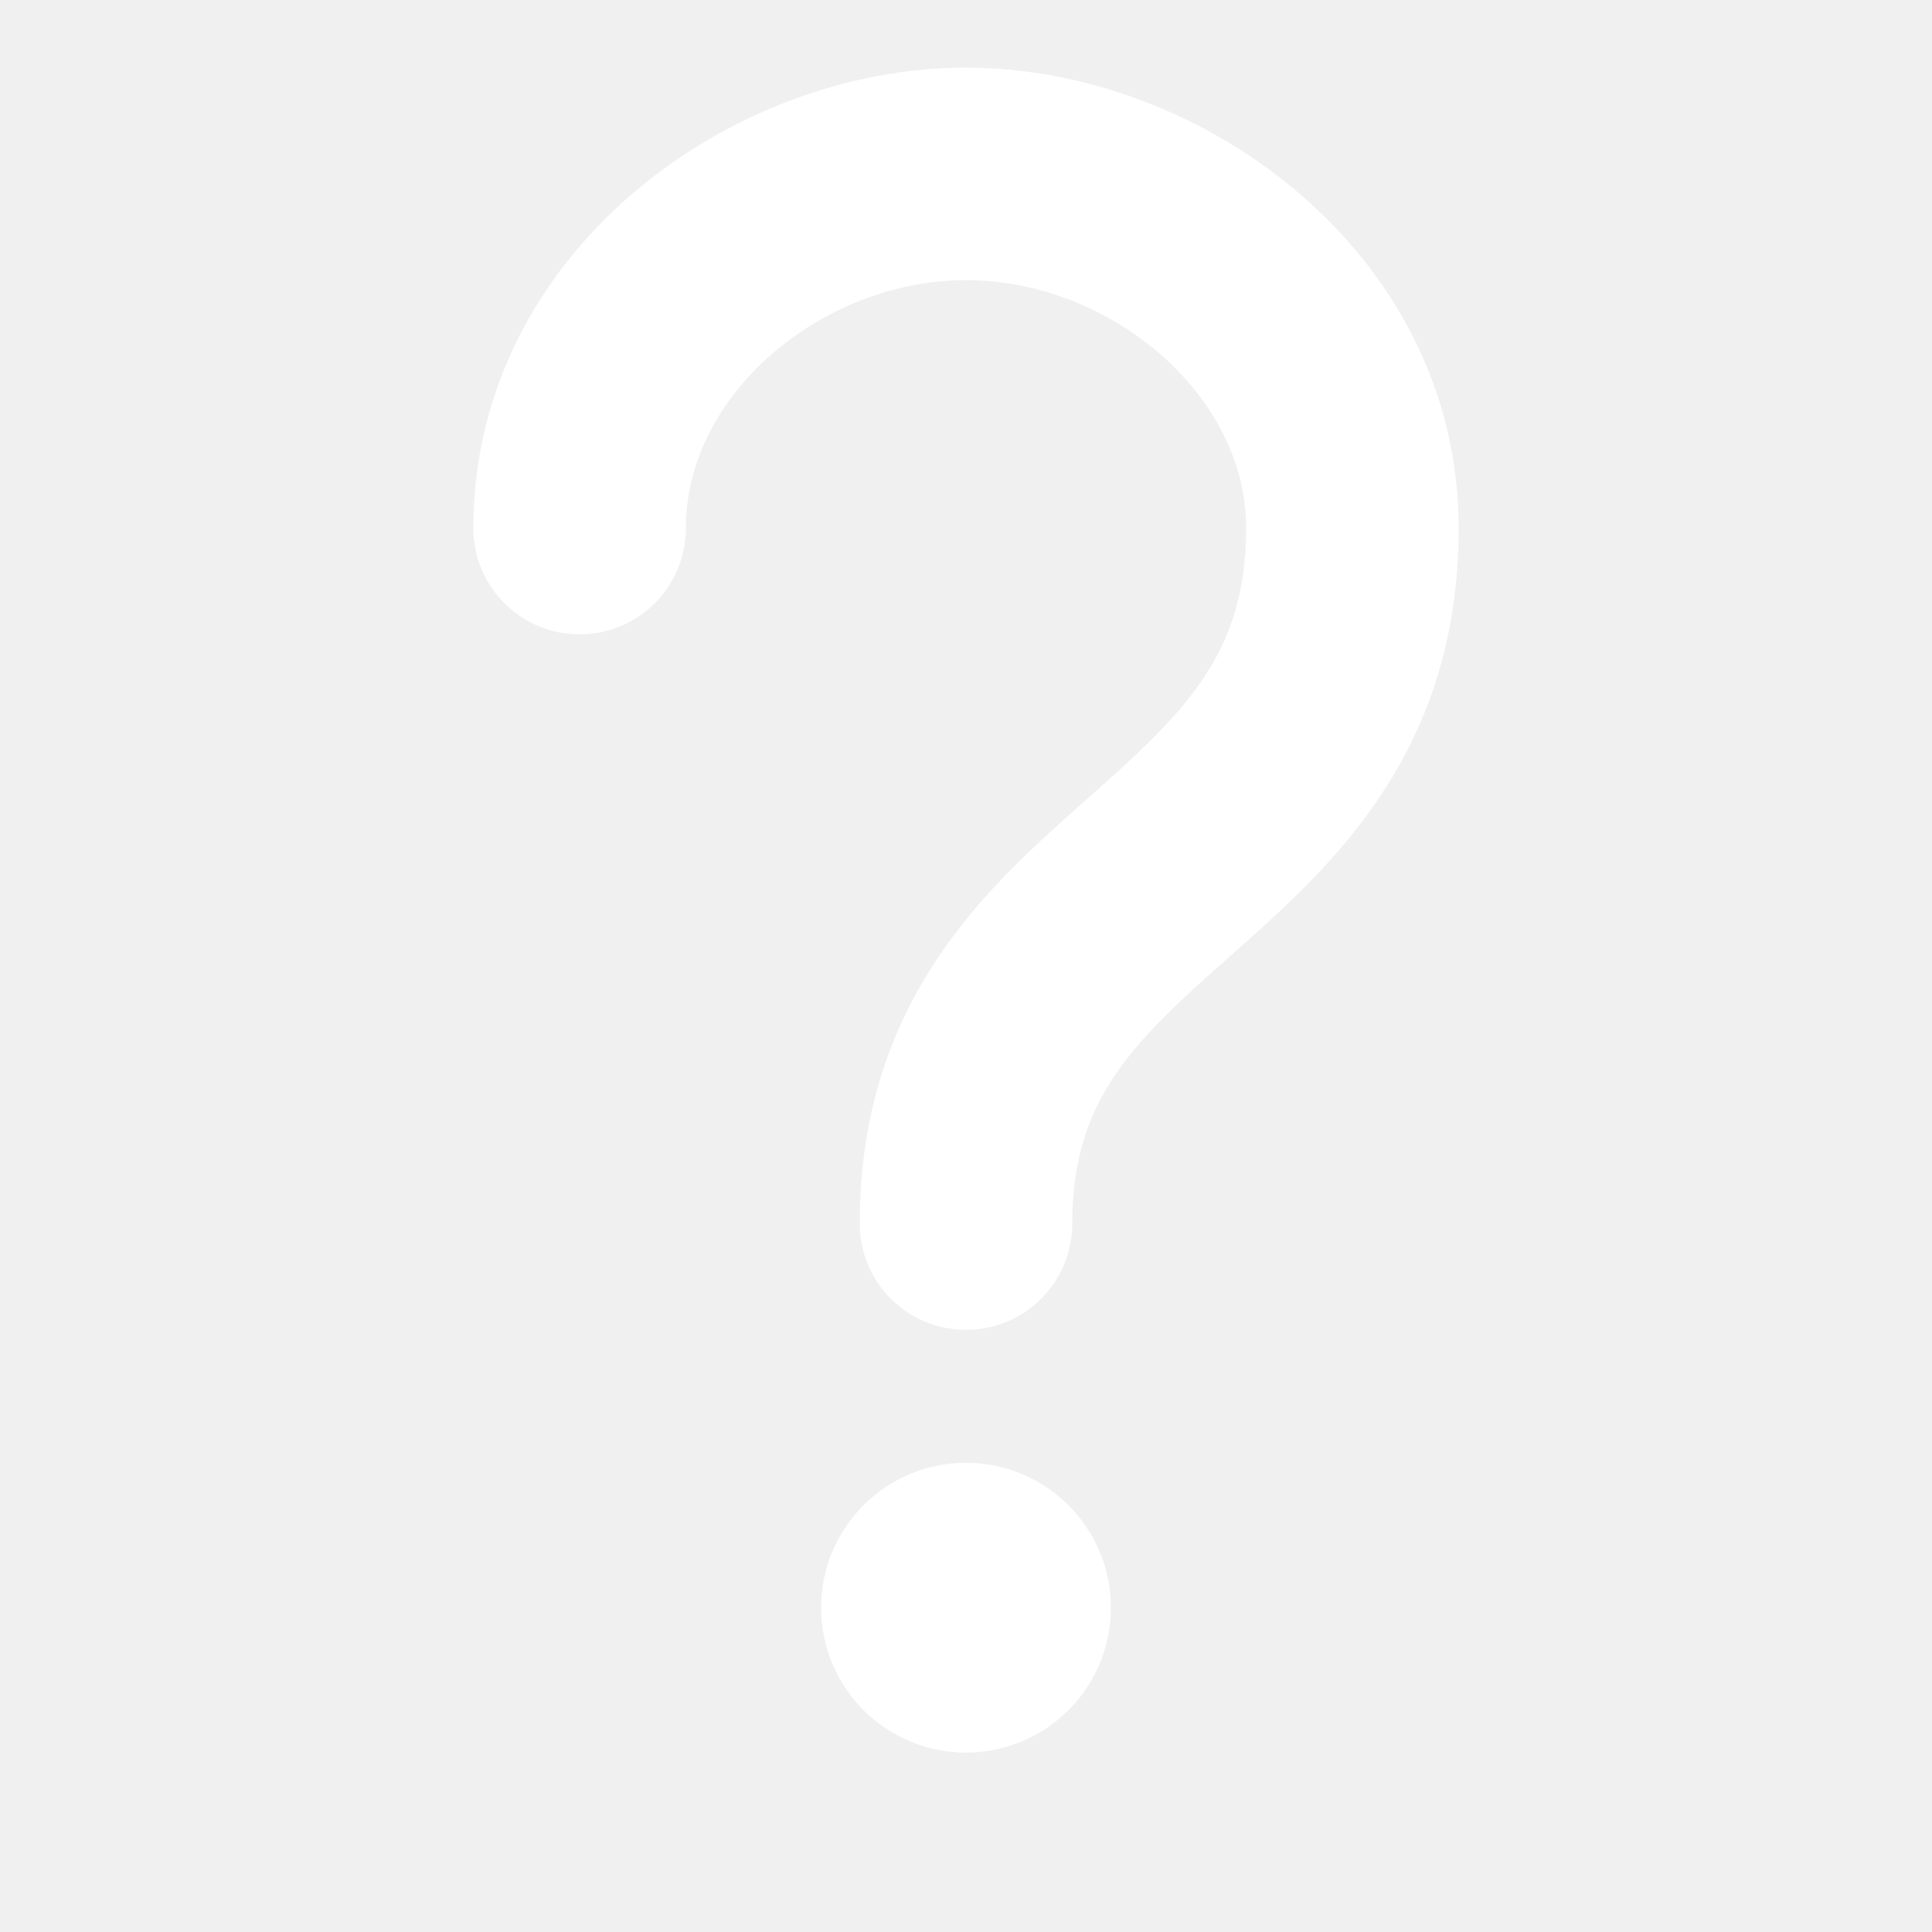
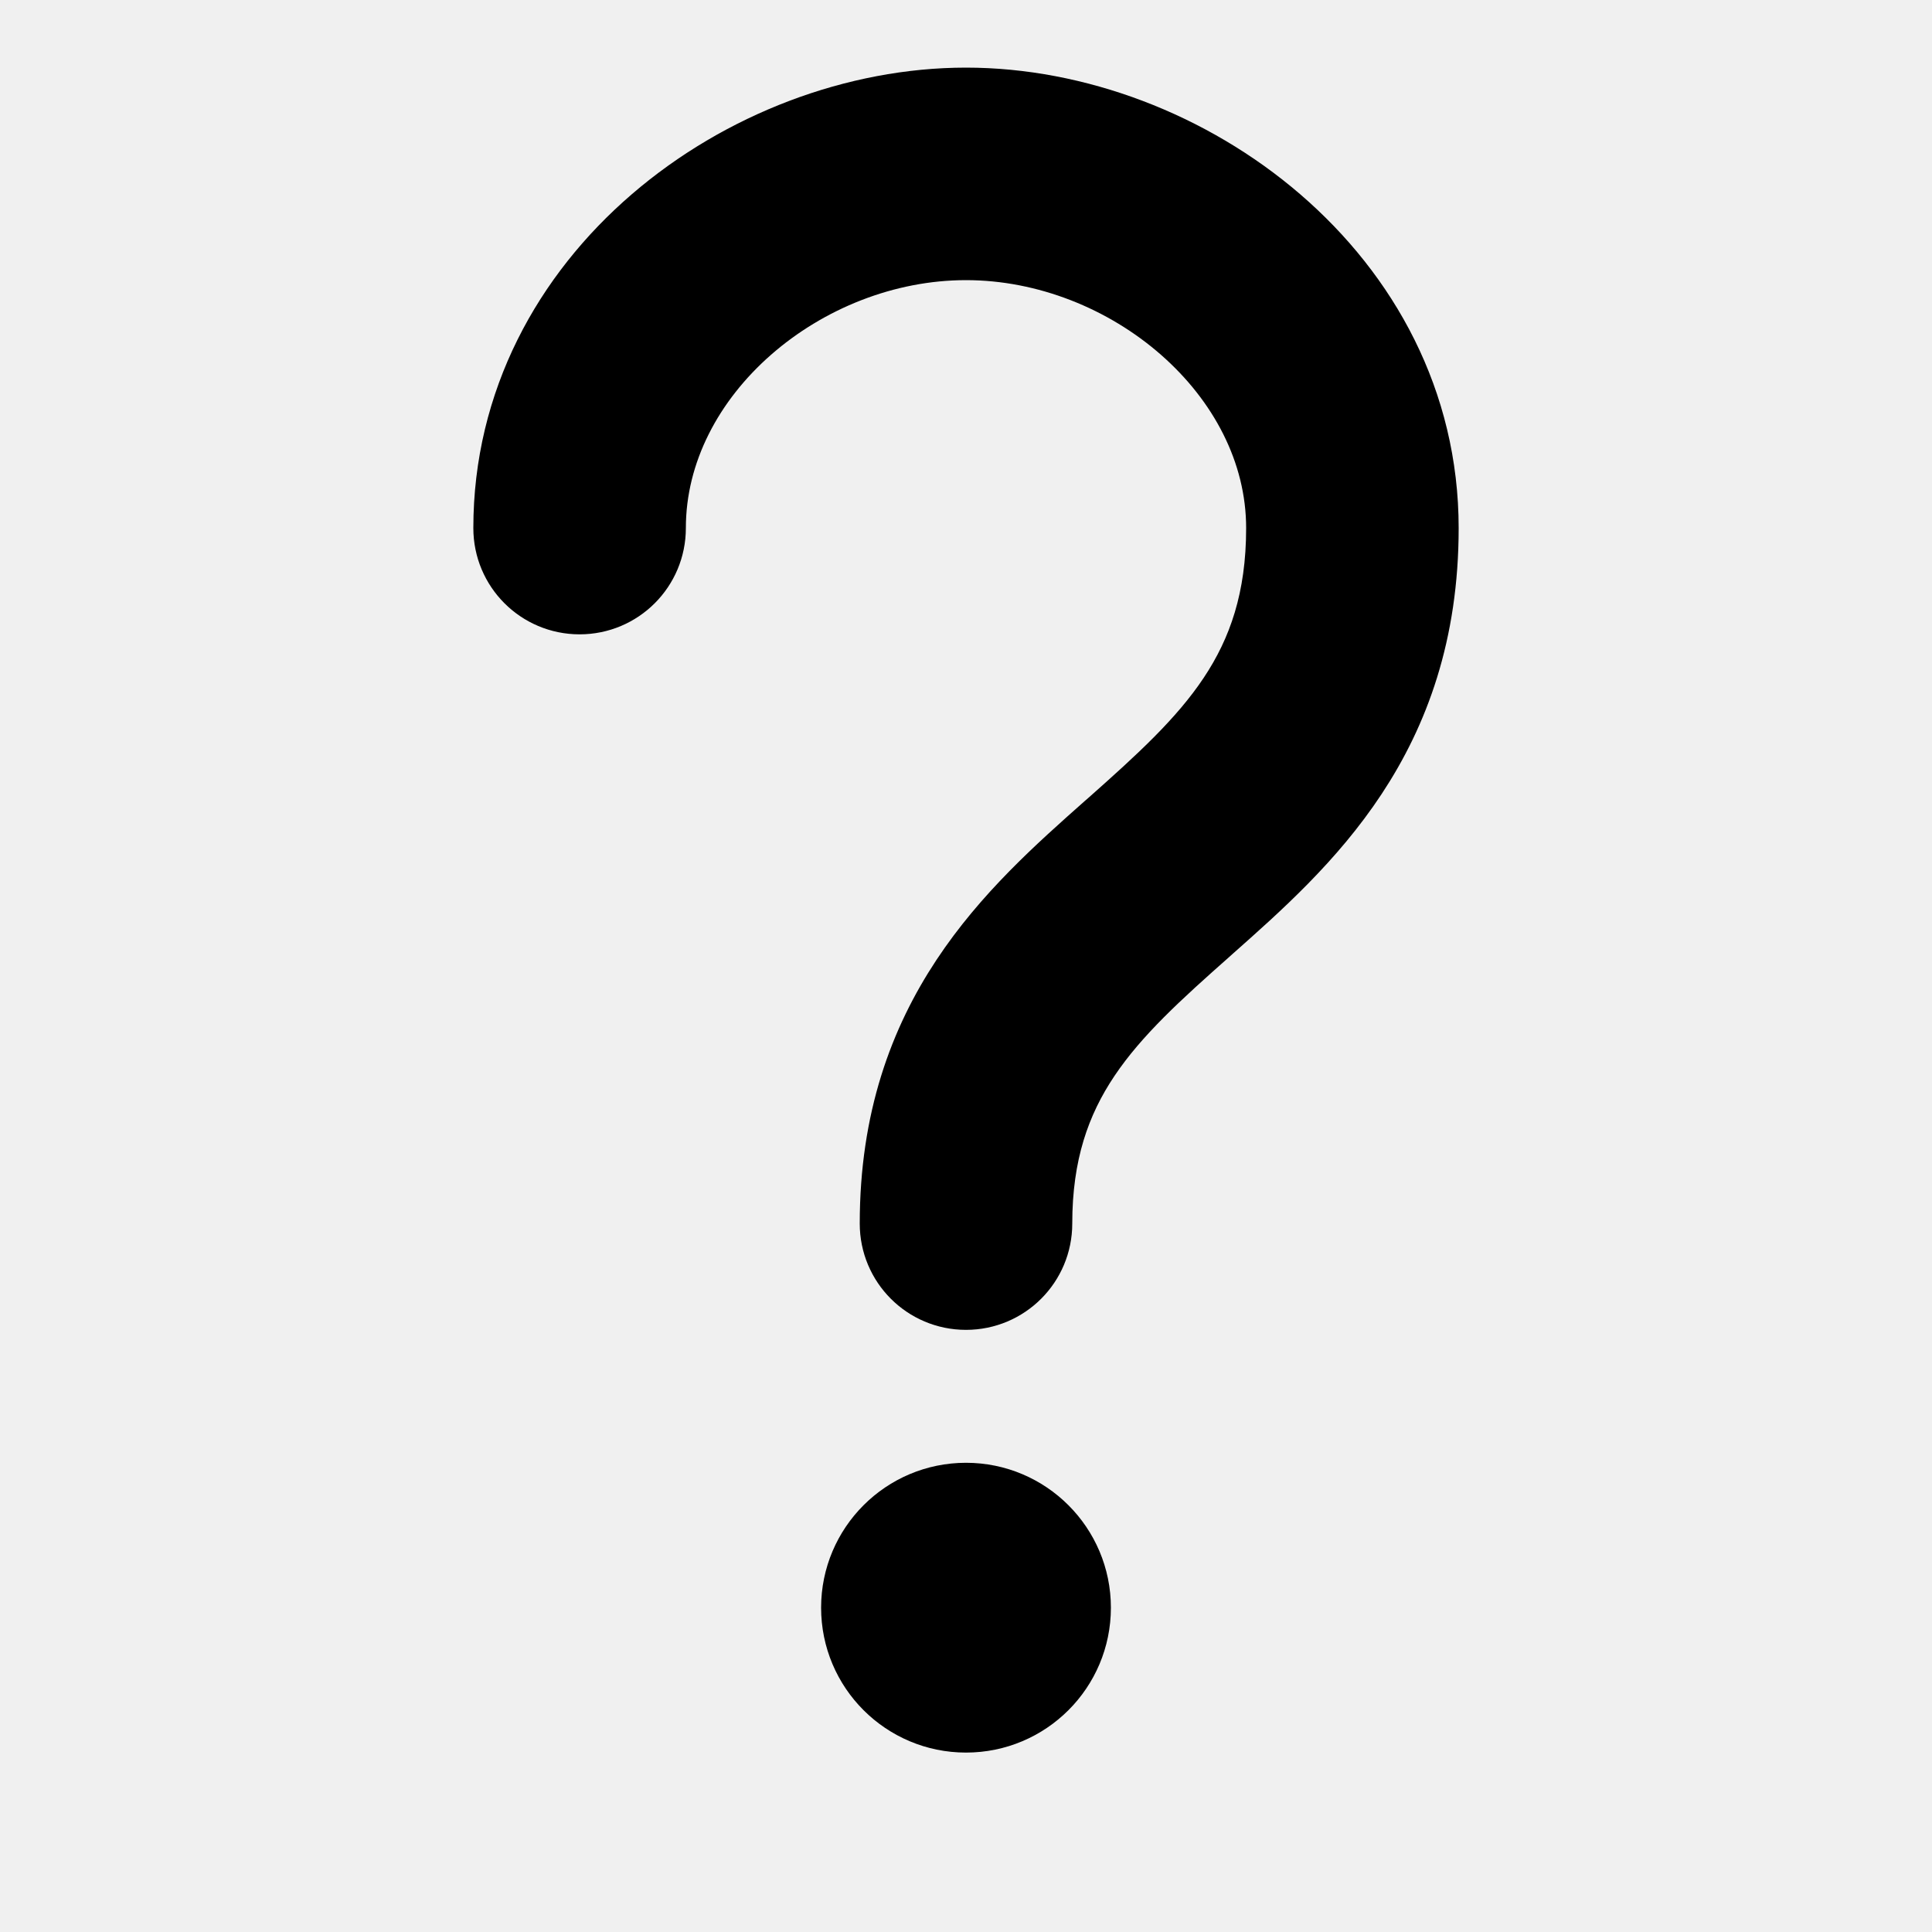
- <svg xmlns="http://www.w3.org/2000/svg" width="48px" height="48px" viewBox="0 0 15 15" fill="none" stroke="#FFFFFF" stroke-width=".5">
-   <path fill-rule="evenodd" clip-rule="evenodd" d="M5.075 4.1C5.075 2.911 6.257 1.925 7.5 1.925C8.743 1.925 9.925 2.911 9.925 4.1C9.925 5.199 9.368 5.714 8.619 6.379L8.588 6.406C7.845 7.065 6.925 7.88 6.925 9.5C6.925 9.818 7.182 10.075 7.5 10.075C7.818 10.075 8.075 9.818 8.075 9.5C8.075 8.415 8.629 7.906 9.382 7.239L9.402 7.221C10.15 6.558 11.075 5.738 11.075 4.1C11.075 2.128 9.219 0.775 7.5 0.775C5.781 0.775 3.925 2.128 3.925 4.1C3.925 4.418 4.182 4.675 4.5 4.675C4.818 4.675 5.075 4.418 5.075 4.1ZM7.5 13.357C7.983 13.357 8.375 12.966 8.375 12.482C8.375 11.999 7.983 11.607 7.5 11.607C7.017 11.607 6.625 11.999 6.625 12.482C6.625 12.966 7.017 13.357 7.5 13.357Z" fill="#FFFFFF" />
+ <svg xmlns="http://www.w3.org/2000/svg" width="48px" height="48px" viewBox="0 0 15 15" fill="none" stroke="#000000" stroke-width=".5">
+   <path fill-rule="evenodd" clip-rule="evenodd" d="M5.075 4.1C5.075 2.911 6.257 1.925 7.5 1.925C8.743 1.925 9.925 2.911 9.925 4.1C9.925 5.199 9.368 5.714 8.619 6.379L8.588 6.406C7.845 7.065 6.925 7.88 6.925 9.5C6.925 9.818 7.182 10.075 7.5 10.075C7.818 10.075 8.075 9.818 8.075 9.5C8.075 8.415 8.629 7.906 9.382 7.239L9.402 7.221C10.15 6.558 11.075 5.738 11.075 4.1C11.075 2.128 9.219 0.775 7.5 0.775C5.781 0.775 3.925 2.128 3.925 4.1C3.925 4.418 4.182 4.675 4.5 4.675C4.818 4.675 5.075 4.418 5.075 4.1ZM7.5 13.357C7.983 13.357 8.375 12.966 8.375 12.482C8.375 11.999 7.983 11.607 7.5 11.607C7.017 11.607 6.625 11.999 6.625 12.482C6.625 12.966 7.017 13.357 7.5 13.357Z" fill="#000000" />
</svg>
